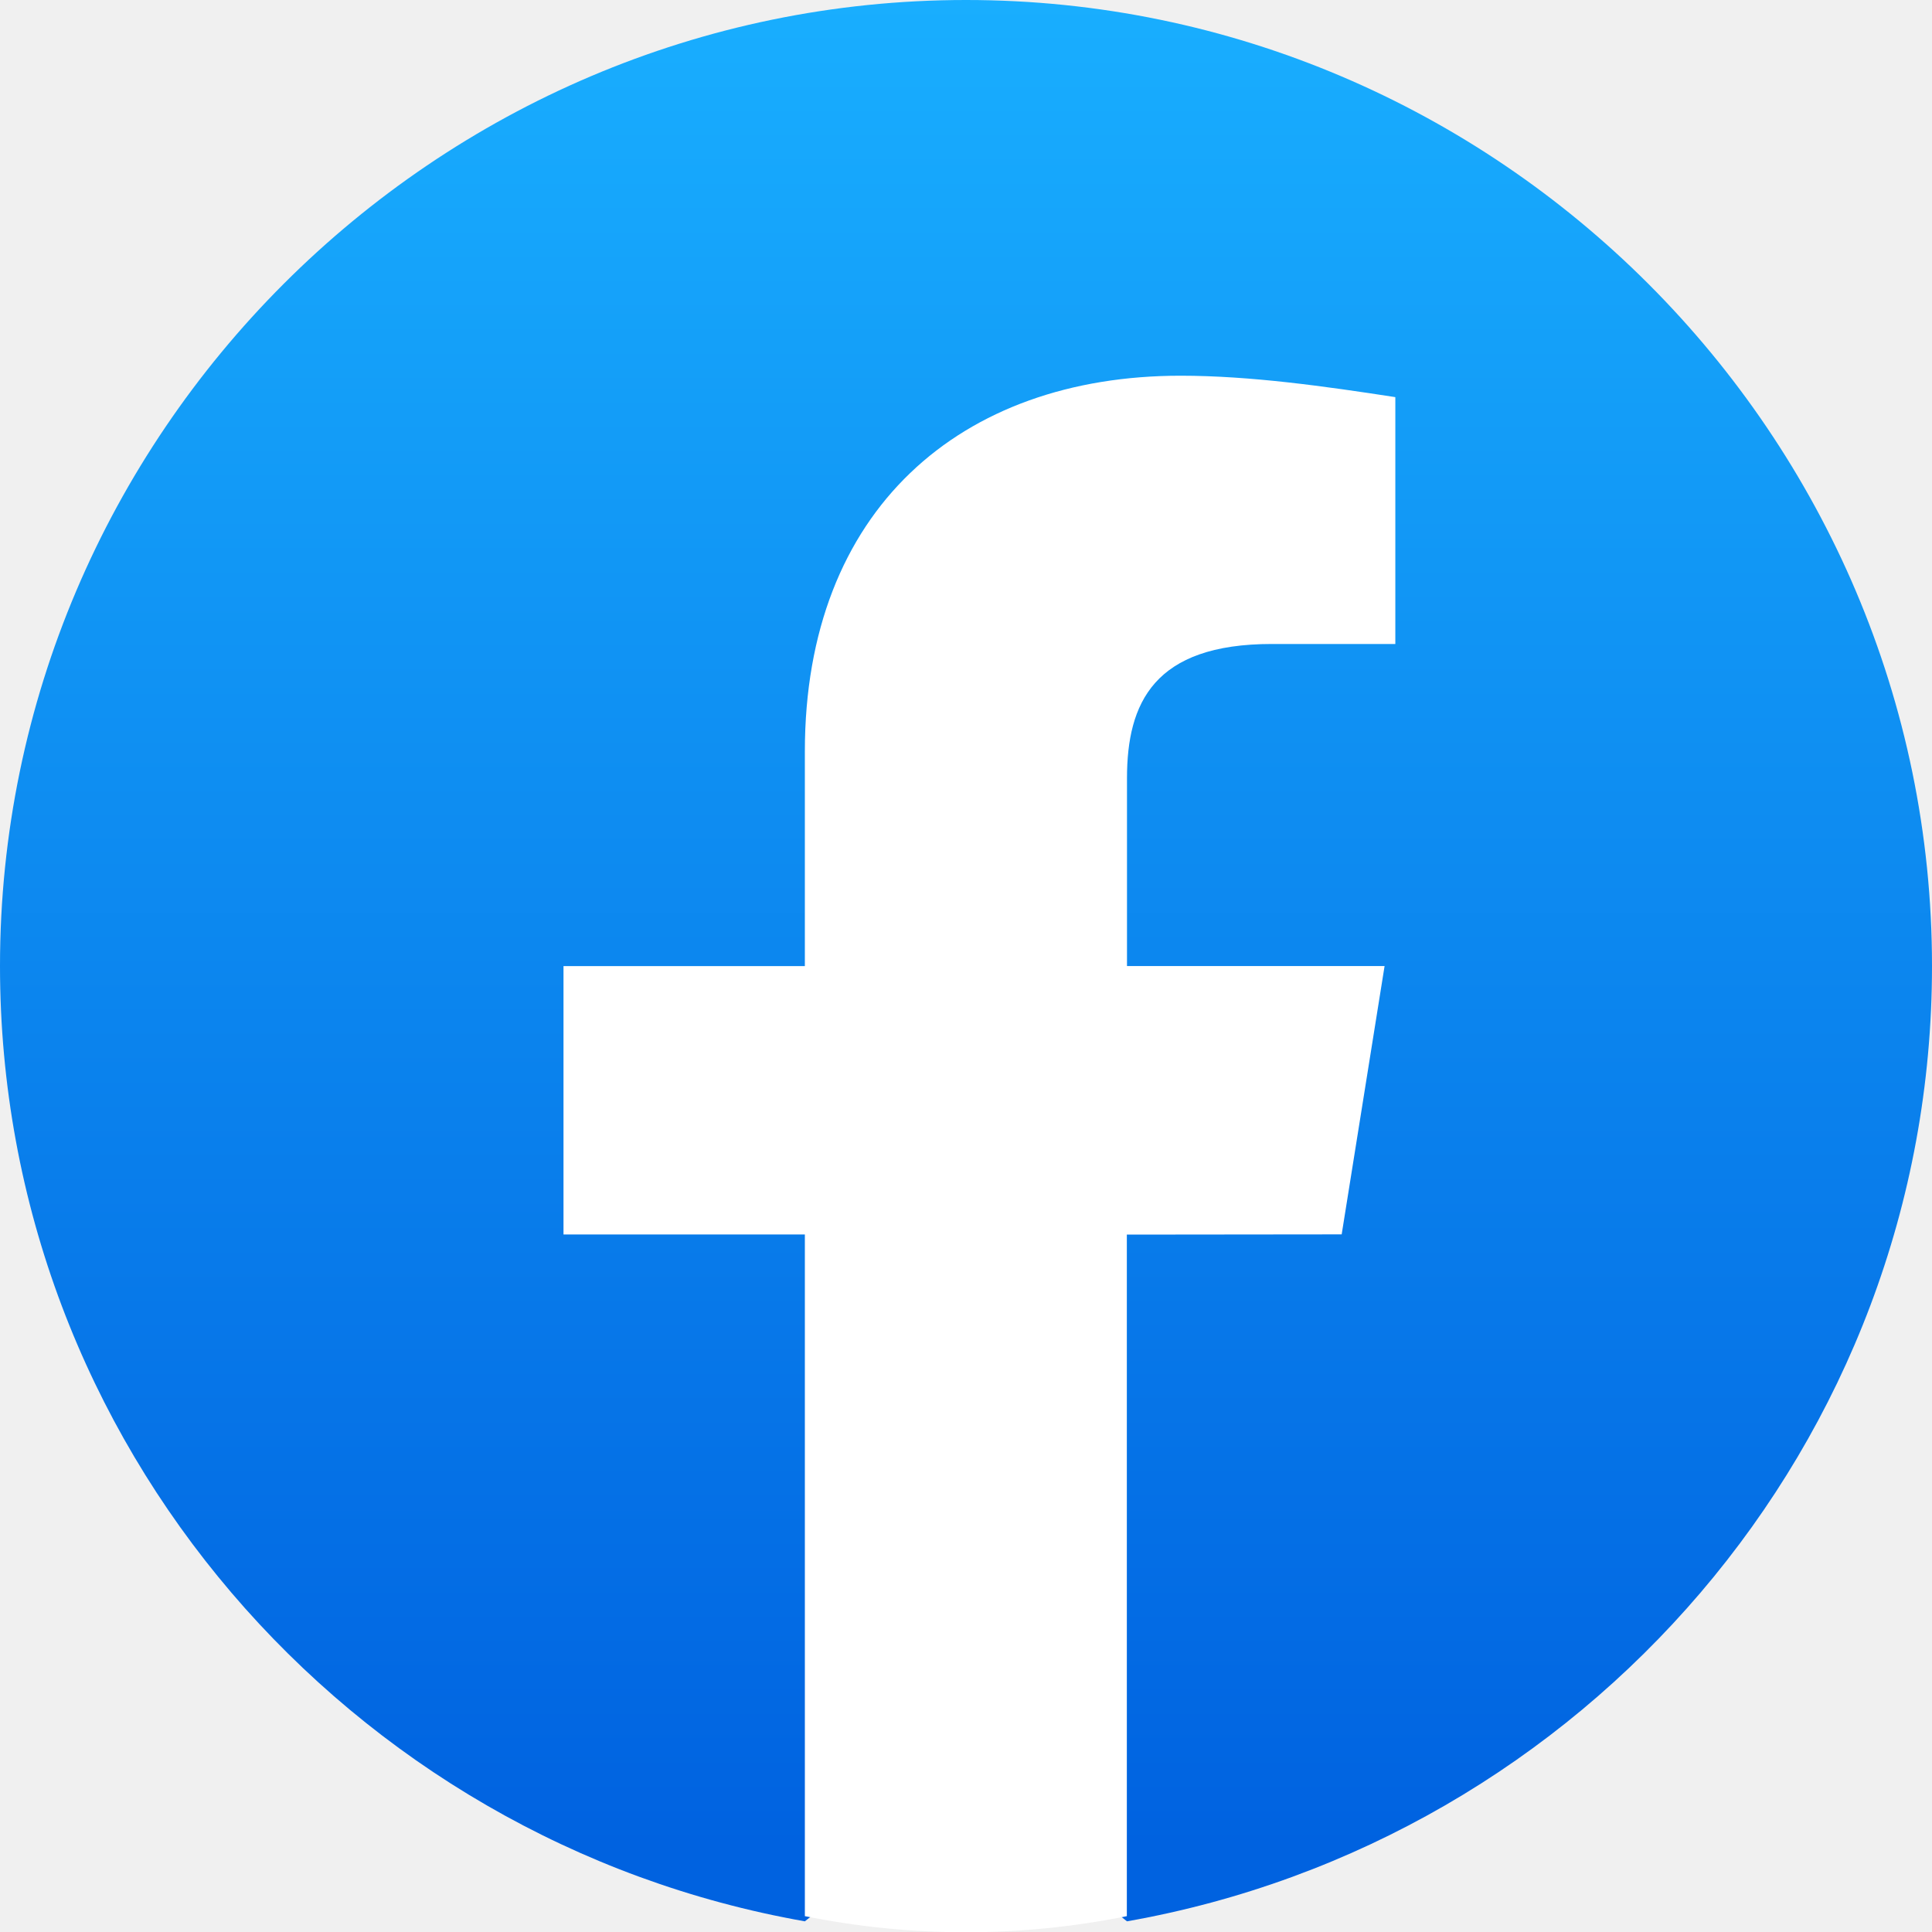
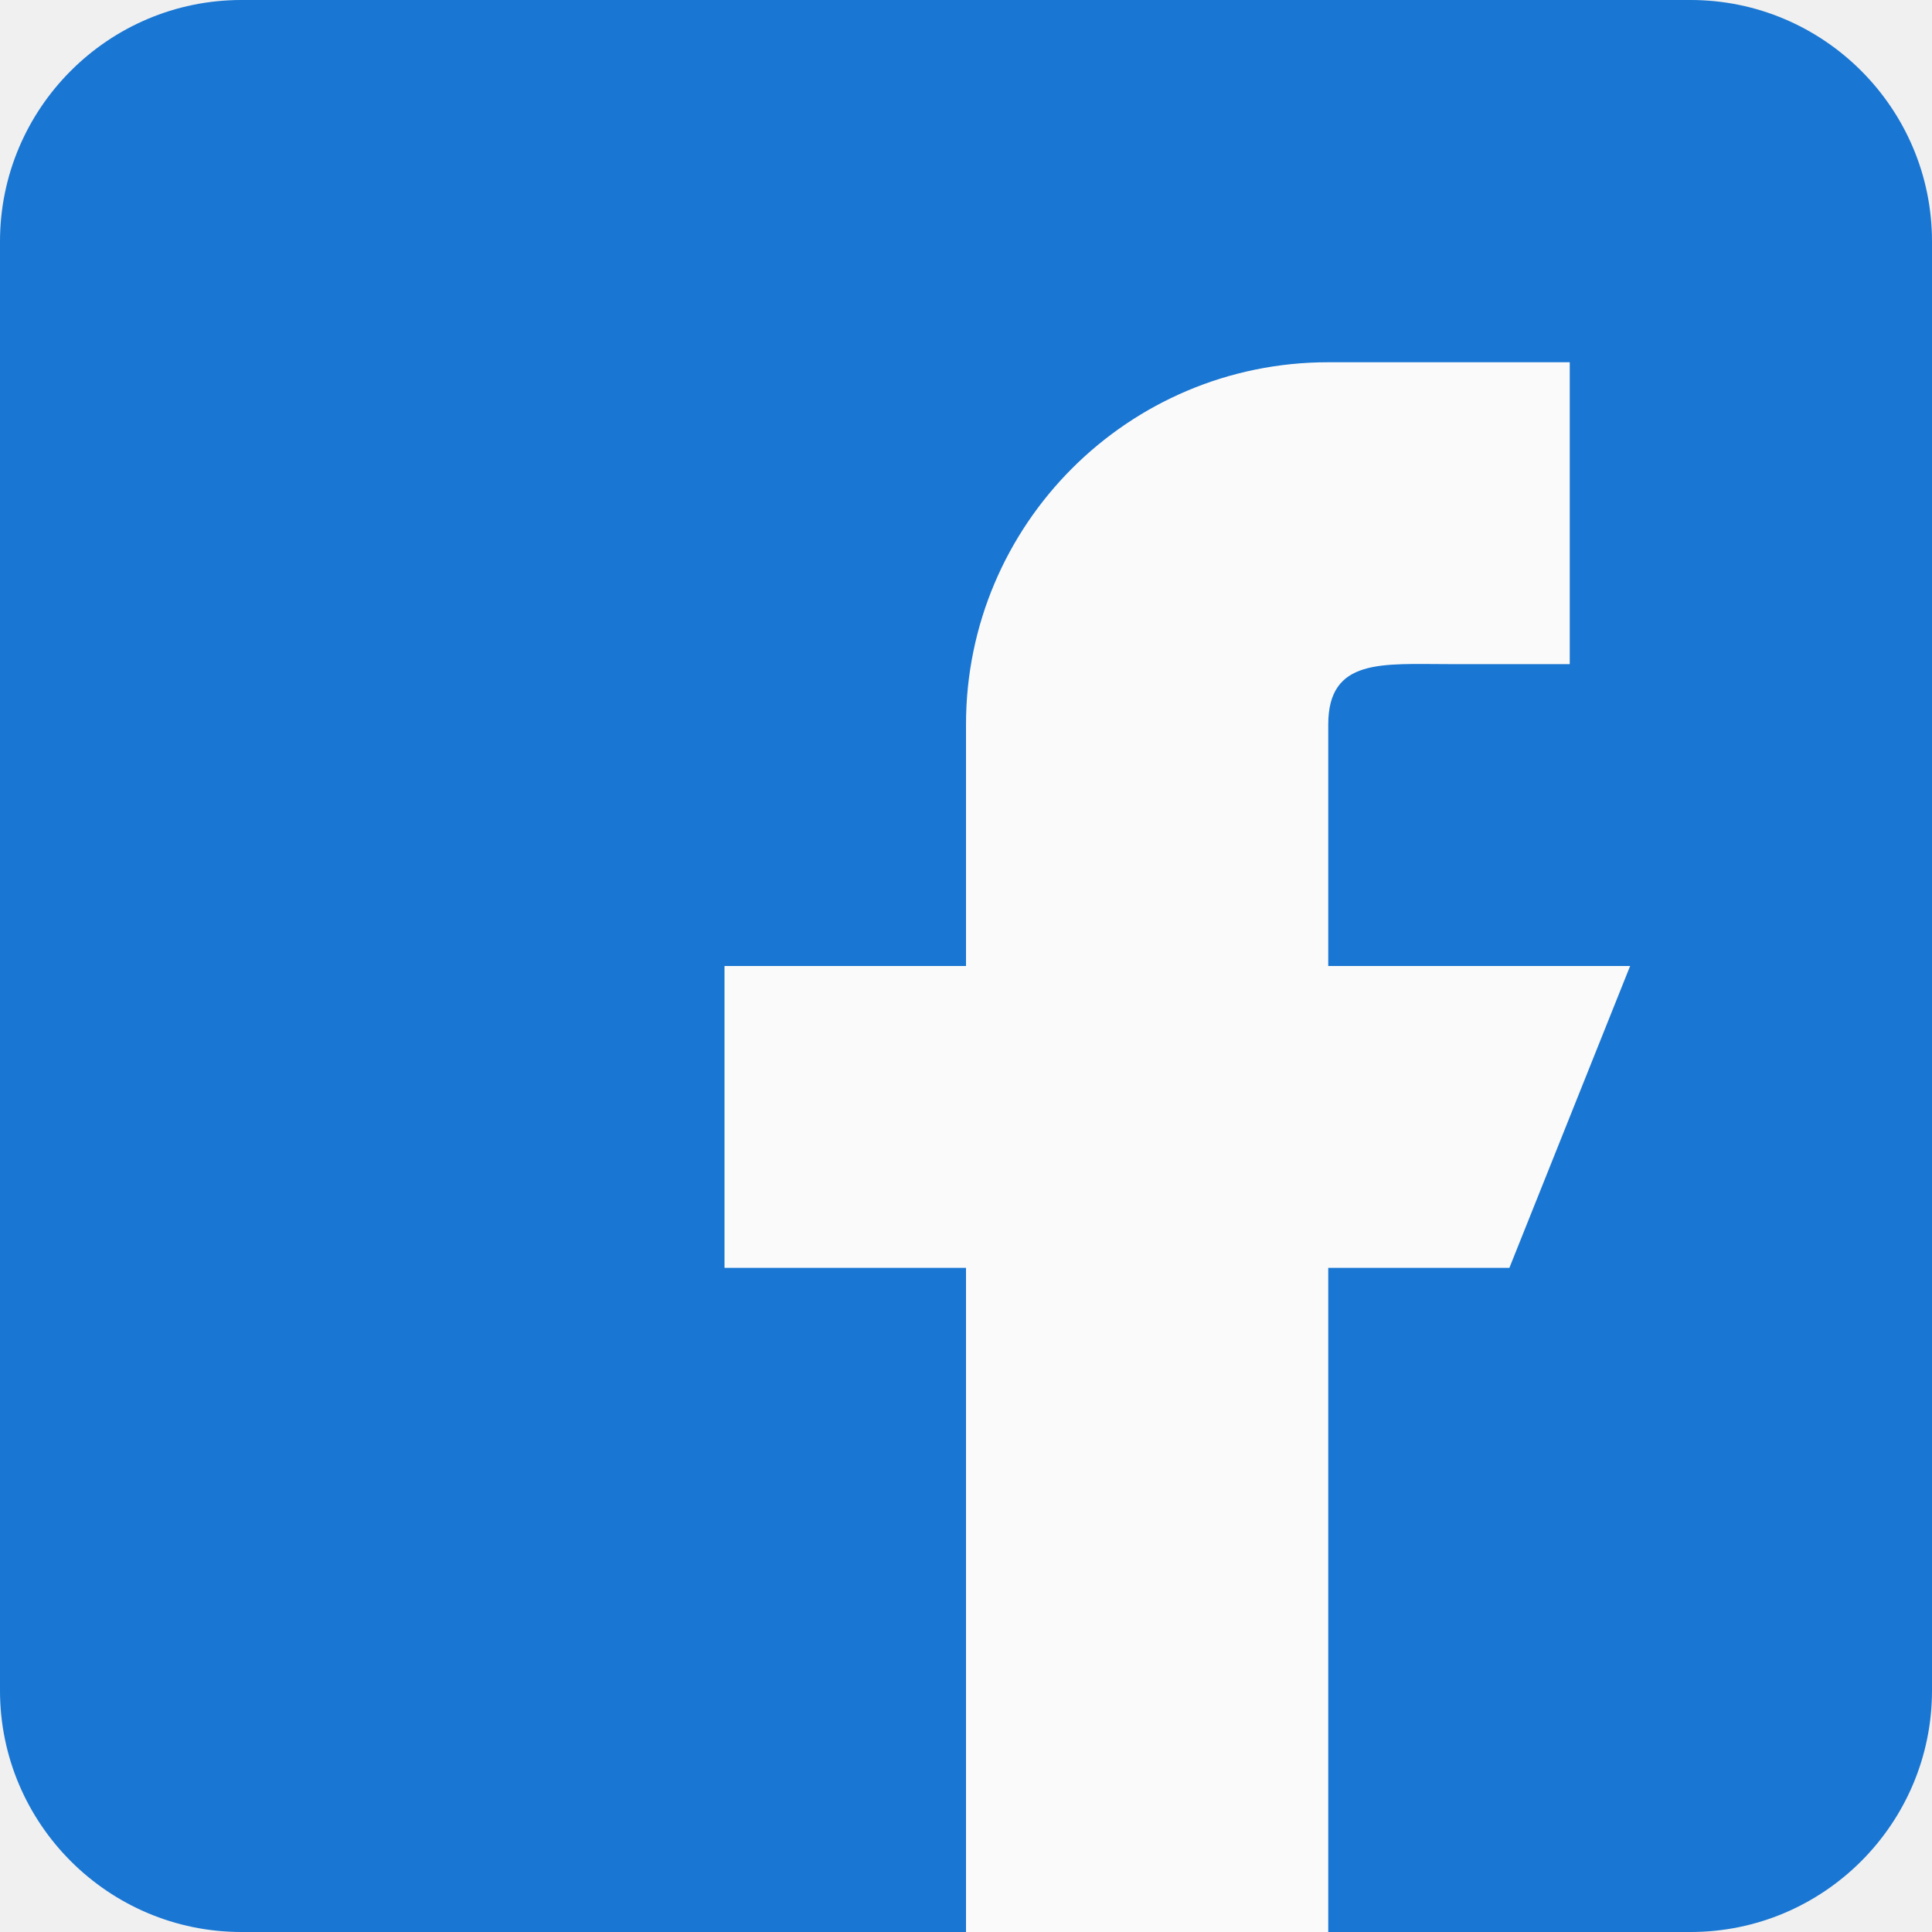
- <svg xmlns="http://www.w3.org/2000/svg" viewBox="0 0 257.11 257.11">
-   <defs>
-     <linearGradient id="a" x1="8.29" y1="1003.63" x2="8.29" y2="1009.87" gradientTransform="matrix(40, 0, 0, -39.78, -39, 40773.22)" gradientUnits="userSpaceOnUse">
-       <stop offset="0" stop-color="#0062e0" />
-       <stop offset="1" stop-color="#19afff" />
-     </linearGradient>
-   </defs>
-   <path d="M271,858.69C210.31,848,163.89,795.12,163.89,731.56c0-70.71,57.85-128.56,128.56-128.56S421,660.85,421,731.56c0,63.56-46.42,116.42-107.13,127.13L306.73,853H278.16Z" transform="translate(-163.89 -603)" style="fill:url(#a)" />
-   <path d="M342.44,767.27l5.71-35.71H313.87v-25c0-10,3.57-17.86,19.28-17.86h16.43V655.85C340.29,654.42,330.3,653,321,653c-29.28,0-50,17.86-50,50v28.57H238.88v35.71H271V858a108.2,108.2,0,0,0,42.85,0v-90.7Z" transform="translate(-163.89 -603)" style="fill:#fff" />
+ <svg xmlns="http://www.w3.org/2000/svg" viewBox="0 0 16 16">
+   <path fill="#1976D2" d="M14 0H2C.897 0 0 .897 0 2v12c0 1.103.897 2 2 2h12c1.103 0 2-.897 2-2V2c0-1.103-.897-2-2-2z" />
+   <path fill="#FAFAFA" fill-rule="evenodd" d="M13.5 8H11V6c0-.552.448-.5 1-.5h1V3h-2a3 3 0 0 0-3 3v2H6v2.5h2V16h3v-5.5h1.5l1-2.5z" clip-rule="evenodd" />
</svg>
